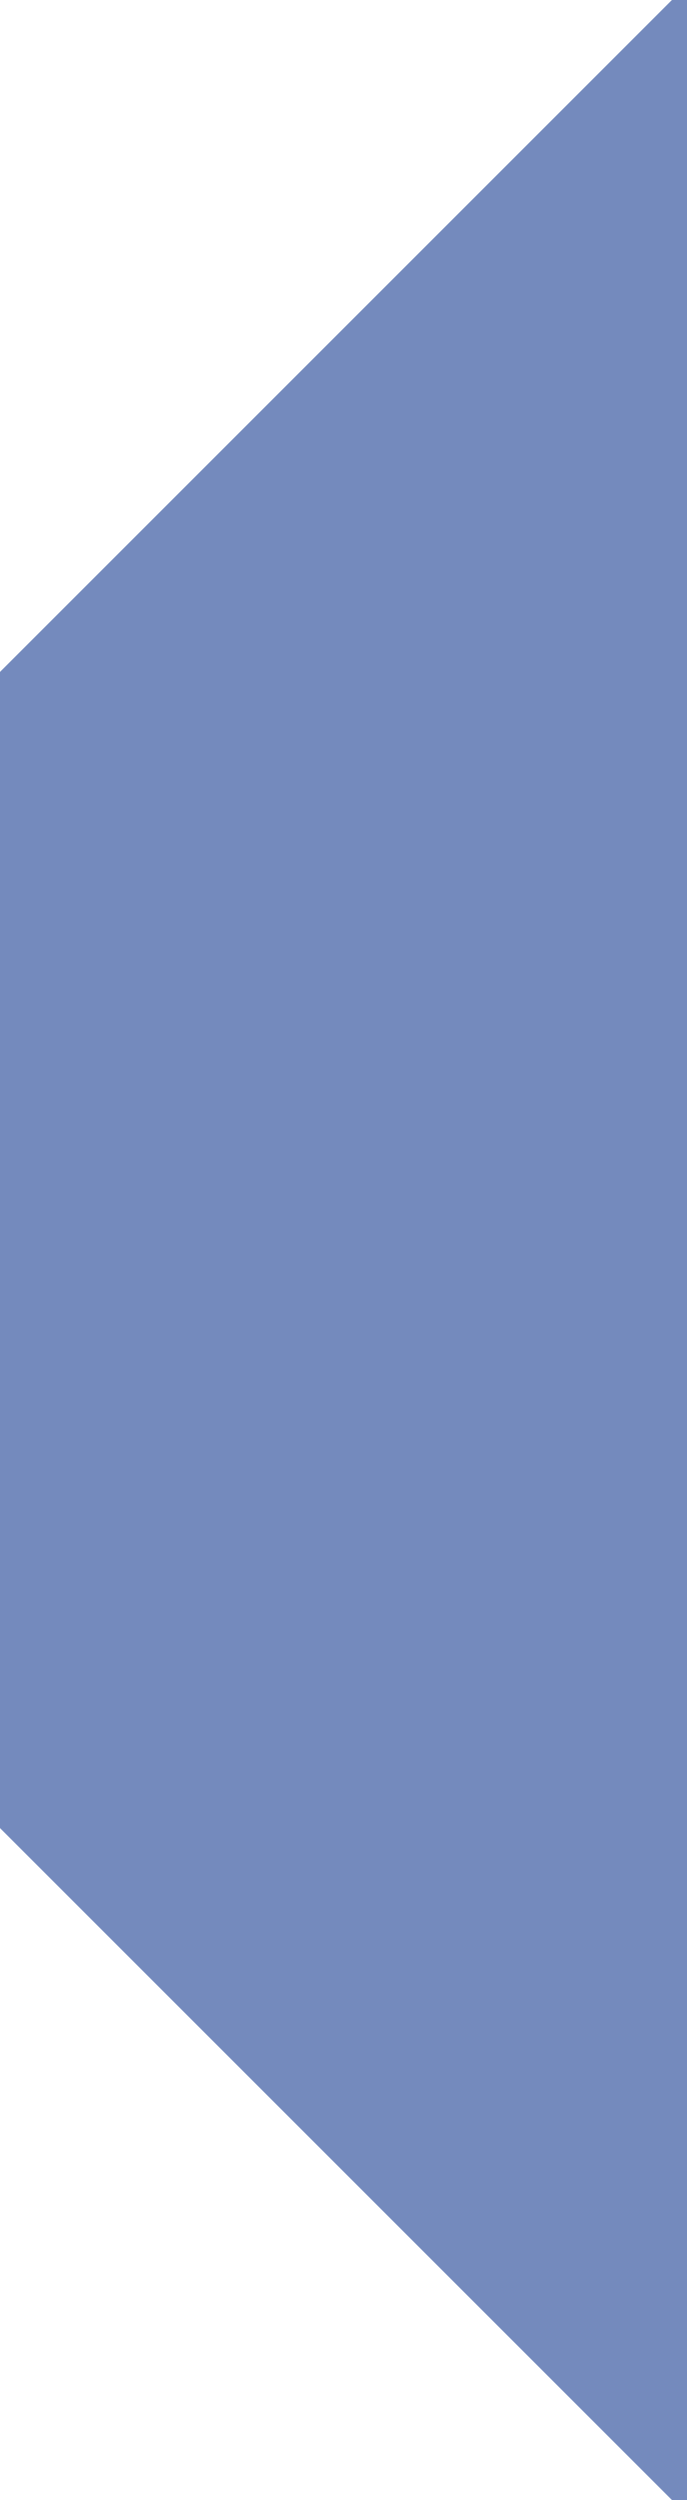
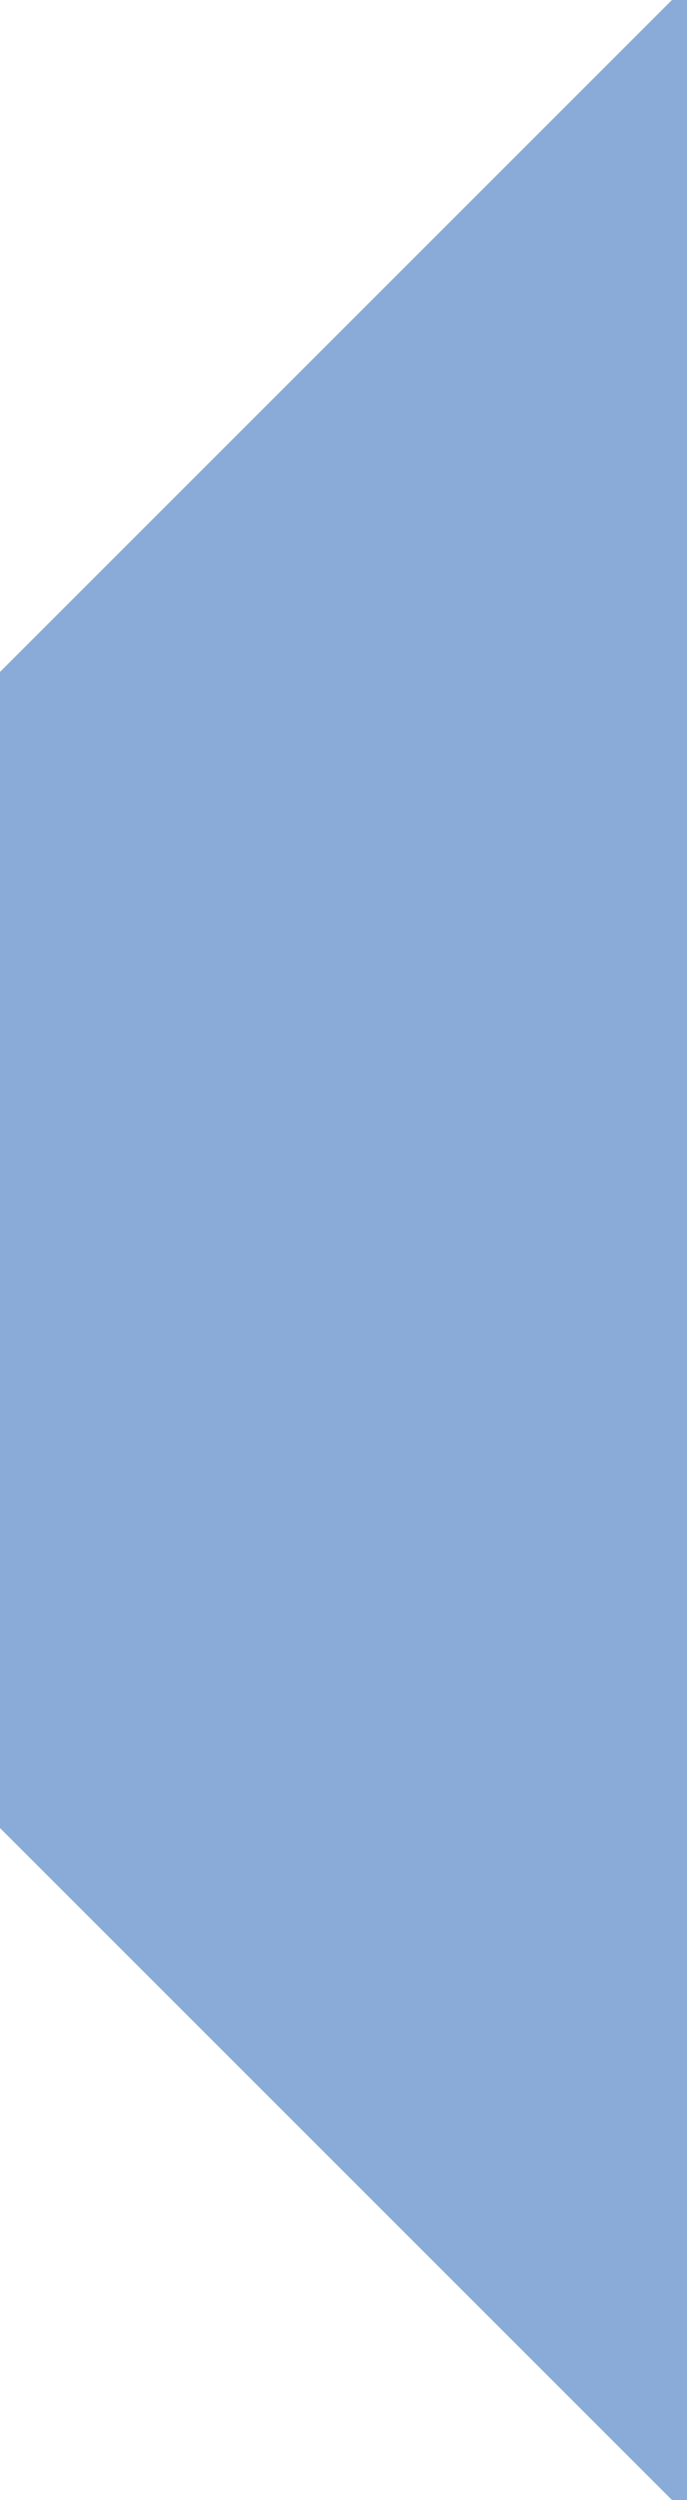
<svg xmlns="http://www.w3.org/2000/svg" width="17" height="61.95" version="1.1">
-   <polygon fill="#748abd" points="16.65,61.95 0,45.3 0,16.65 16.65,0 540.53,0 557.18,16.65 557.18,45.3 540.53,61.95 " />
+   <polygon fill="#8AAAD7" points="16.65,61.95 0,45.3 0,16.65 16.65,0 540.53,0 557.18,16.65 557.18,45.3 540.53,61.95 " />
</svg>
